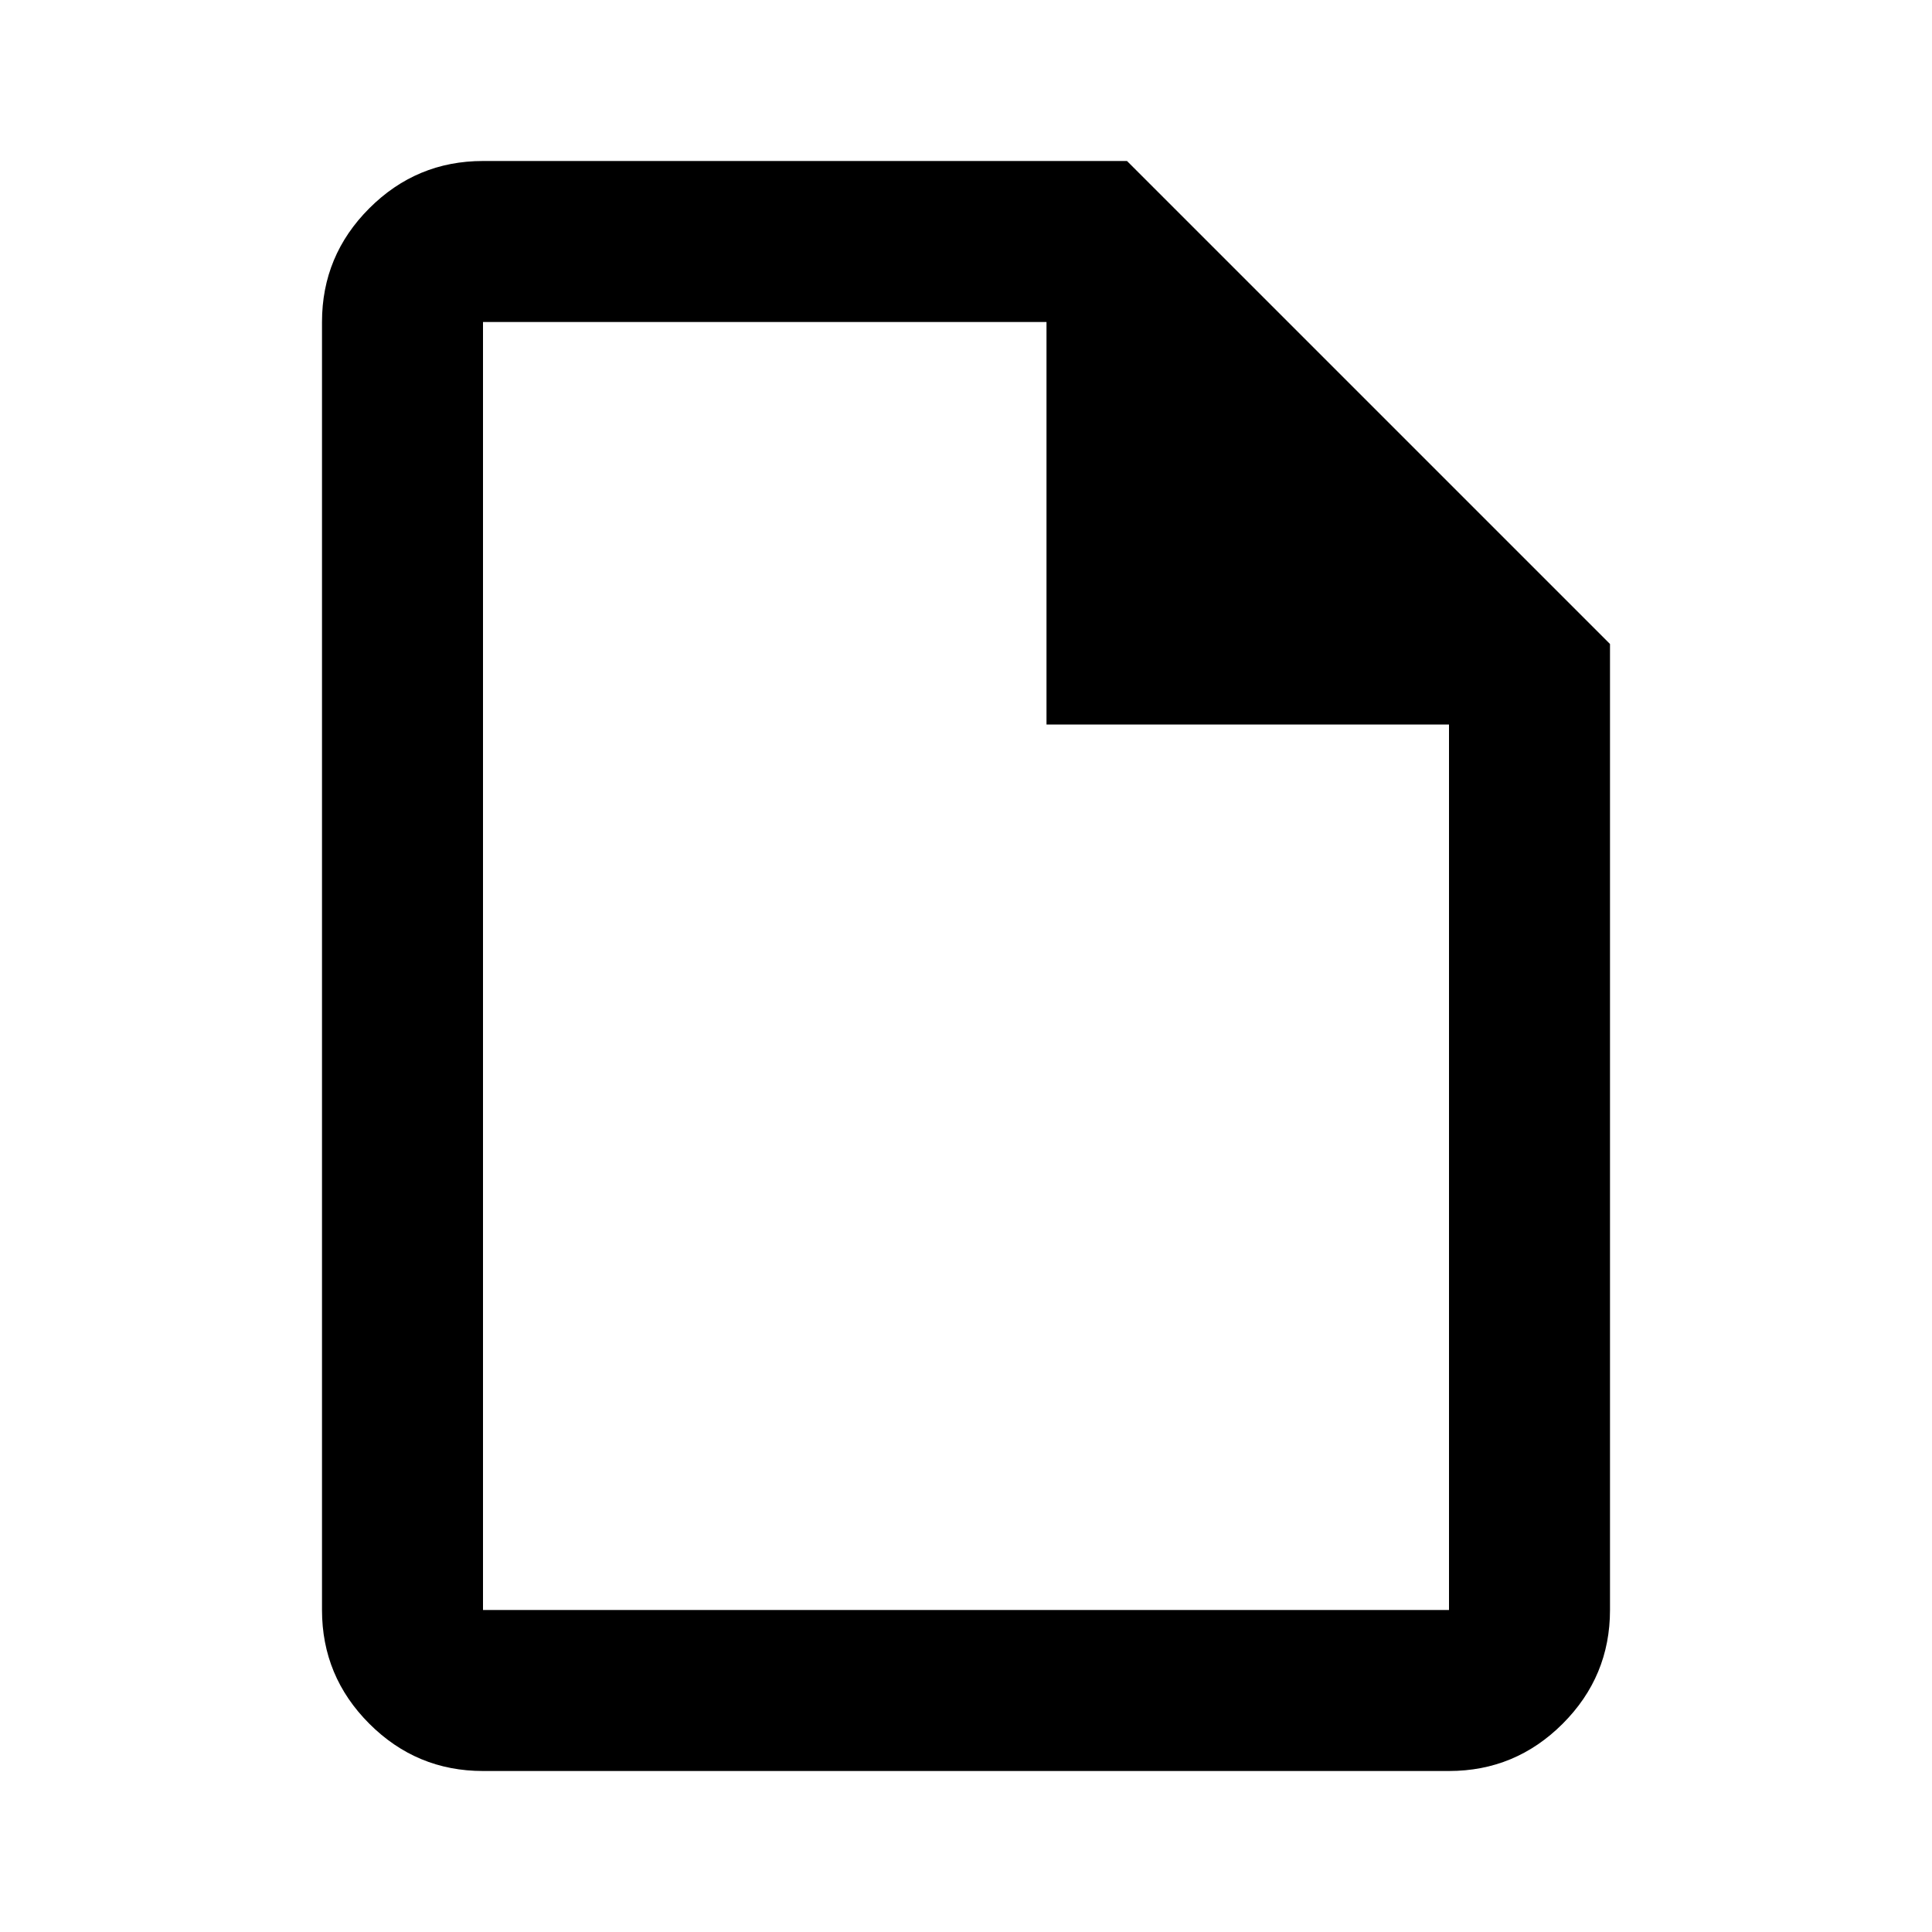
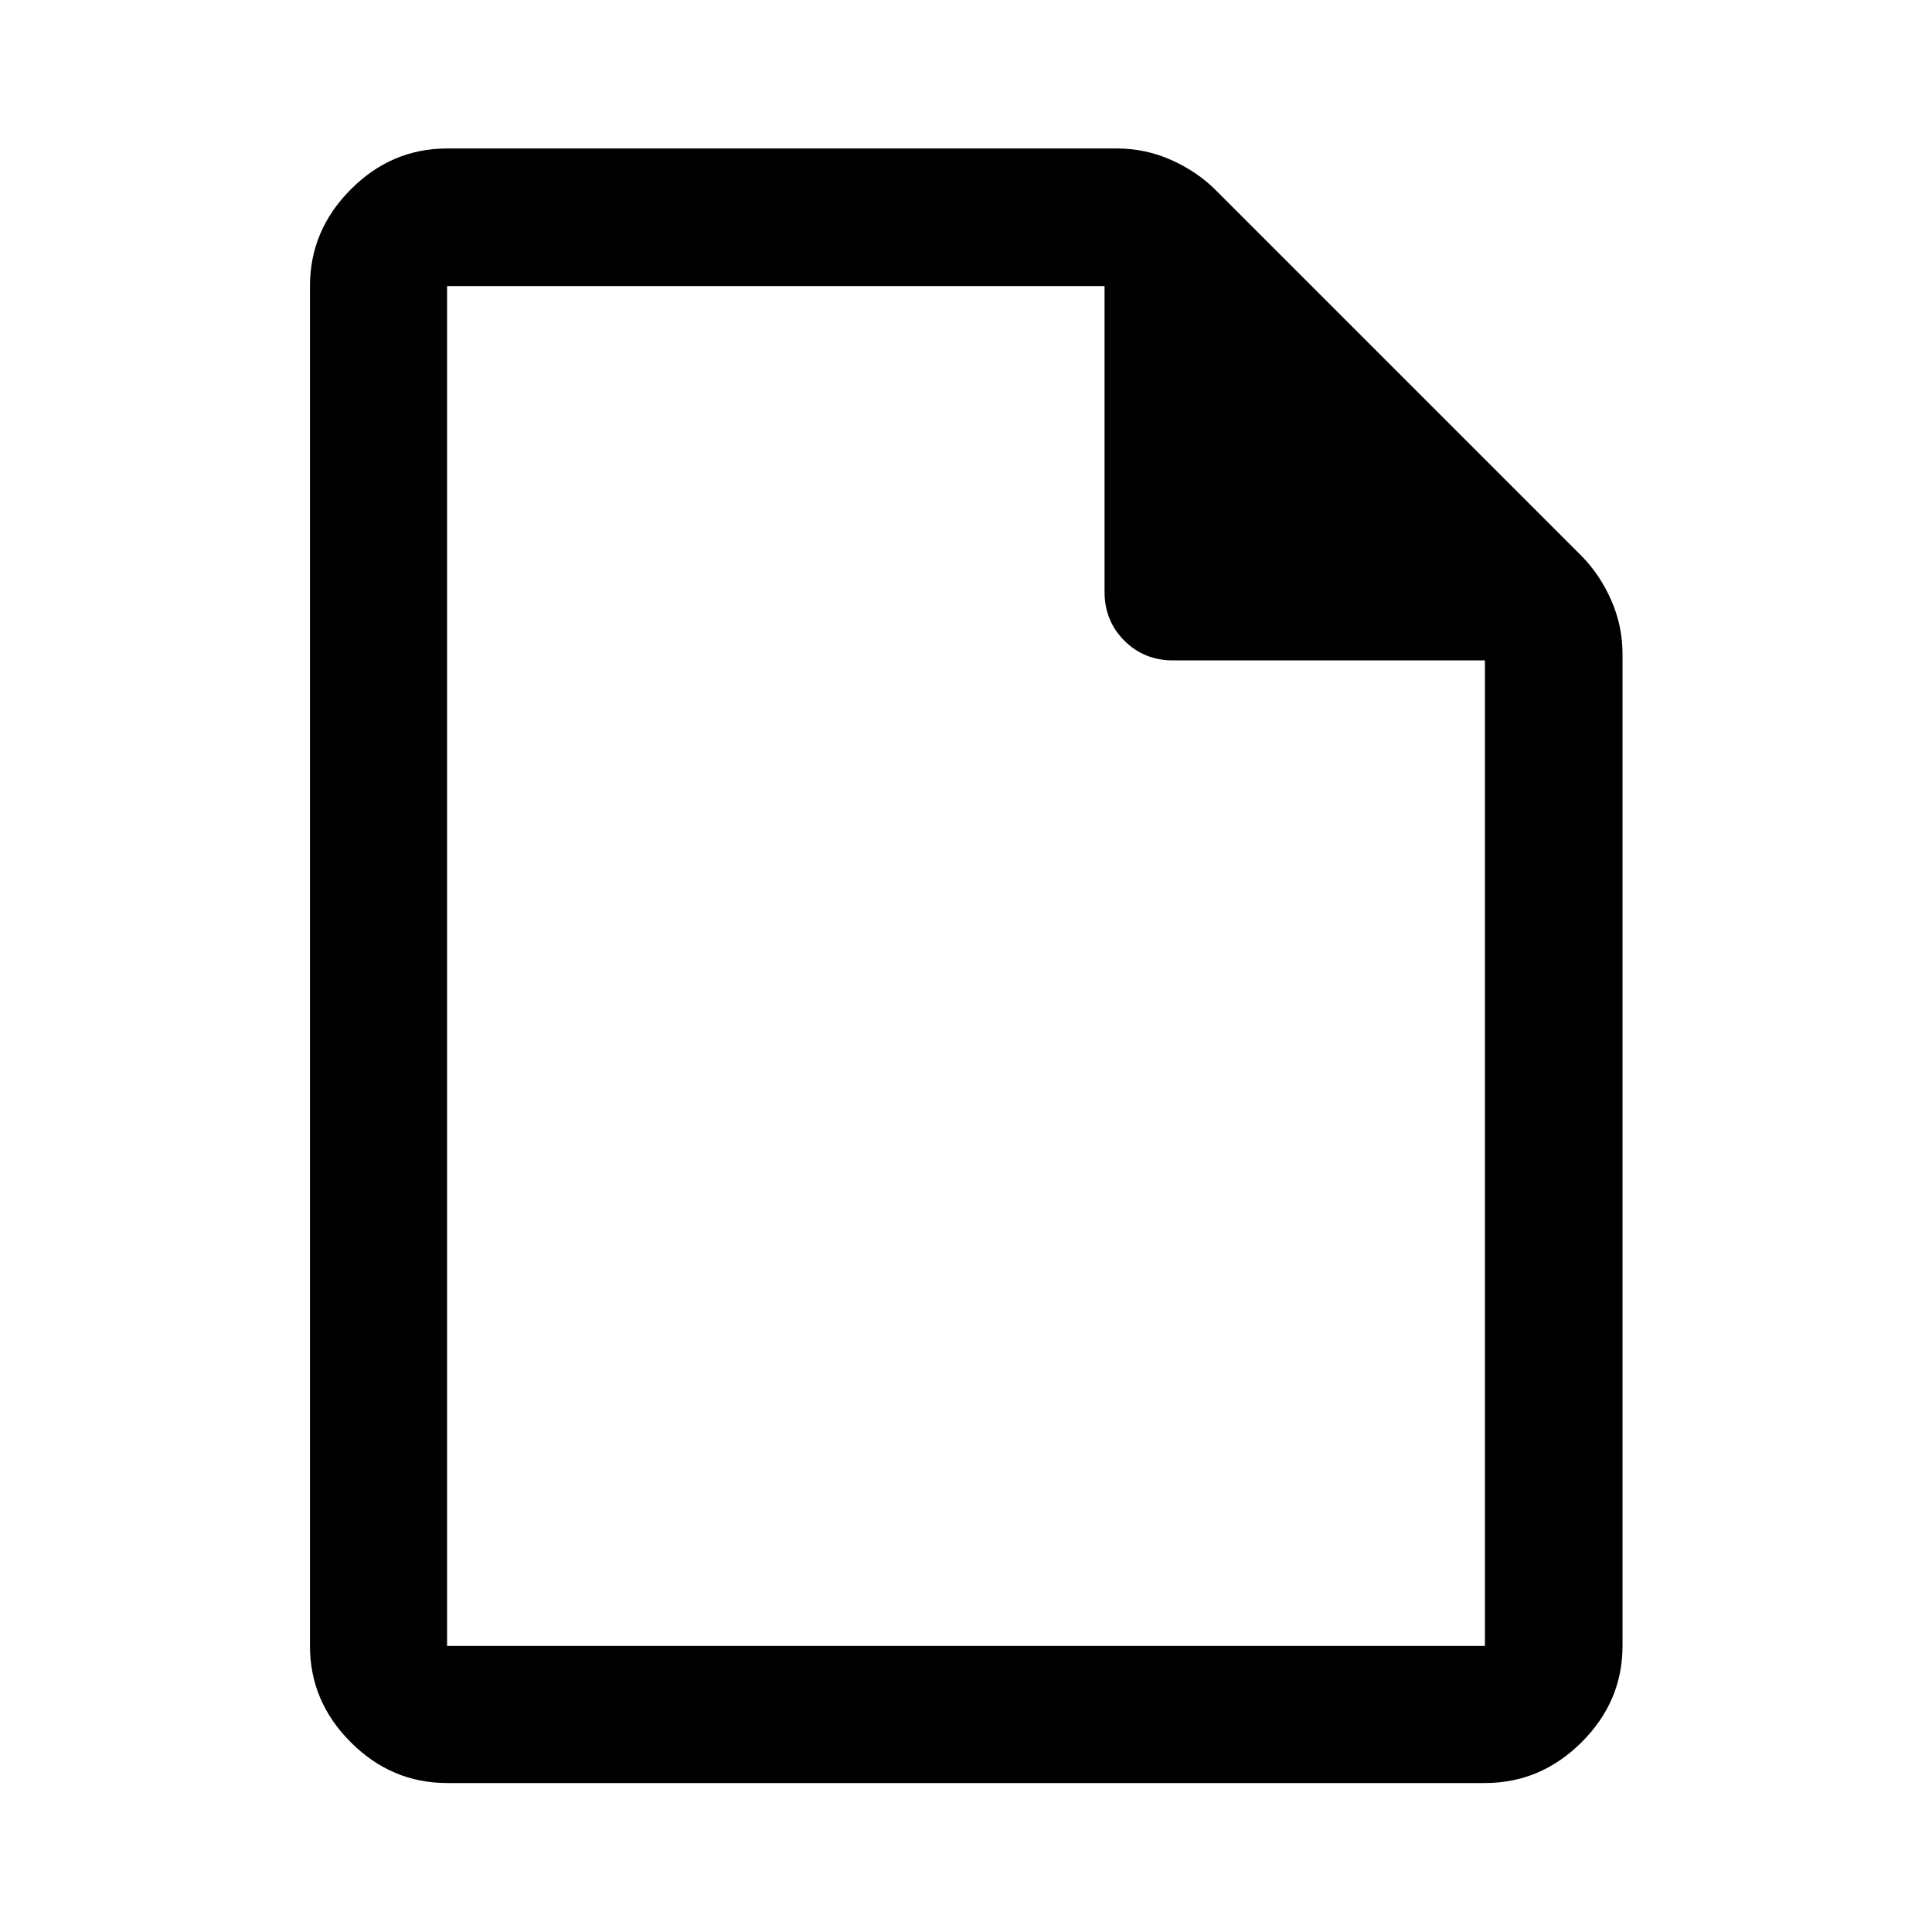
- <svg xmlns="http://www.w3.org/2000/svg" height="24" viewBox="0 -960 960 960" width="24">
-   <path d="M240-80q-33 0-56.5-23.5T160-160v-640q0-33 23.5-56.5T240-880h320l240 240v480q0 33-23.5 56.5T720-80H240Zm280-520v-200H240v640h480v-440H520ZM240-800v200-200 640-640Z" />
+ <svg xmlns="http://www.w3.org/2000/svg" height="48" viewBox="0 -960 960 960" width="48">
+   <path d="M222.152-74.022q-27.599 0-47.865-20.265-20.265-20.266-20.265-47.865v-675.696q0-27.697 20.265-48.033 20.266-20.337 47.865-20.337h332.891q14.145 0 26.964 5.718 12.819 5.717 22.015 14.913l181.565 181.565q9.196 9.196 14.913 22.015 5.718 12.819 5.718 26.964v492.891q0 27.599-20.337 47.865-20.336 20.265-48.033 20.265H222.152Zm326.696-591.891v-151.935H222.152v675.696h515.696v-489.696H582.913q-14.424 0-24.245-9.82-9.82-9.821-9.82-24.245ZM222.152-817.848v186-186 675.696-675.696Z" />
</svg>
